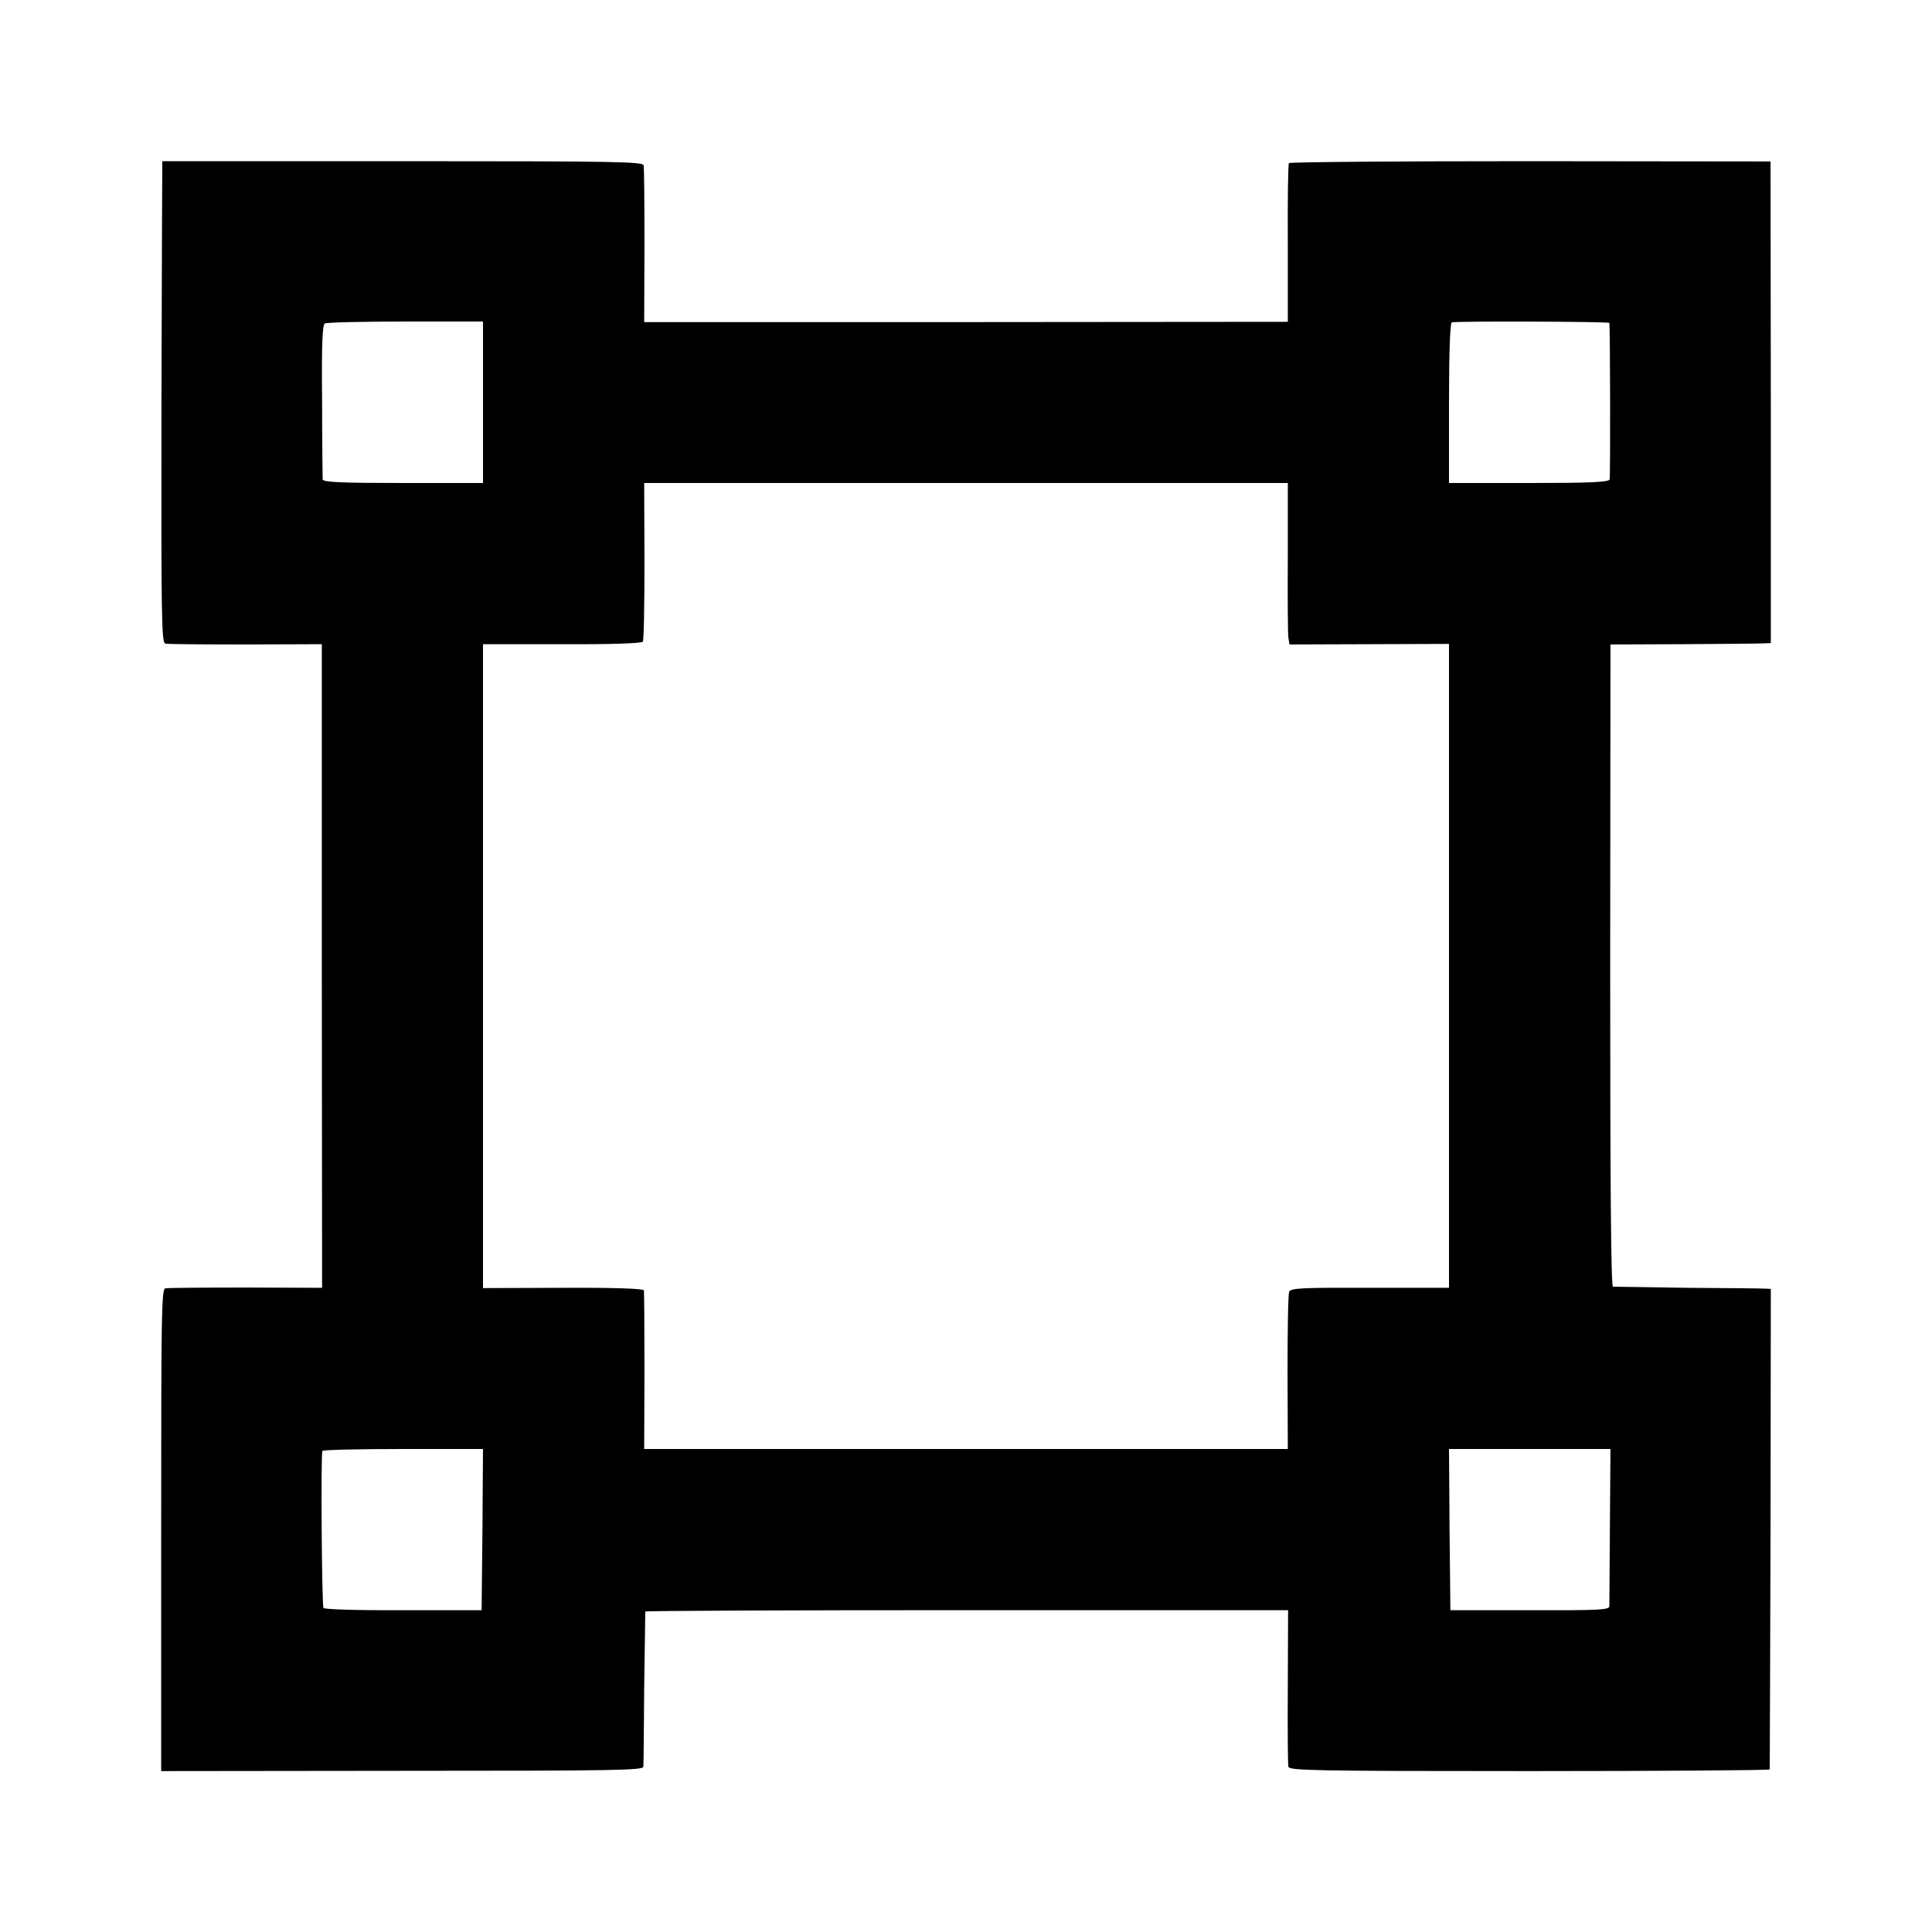
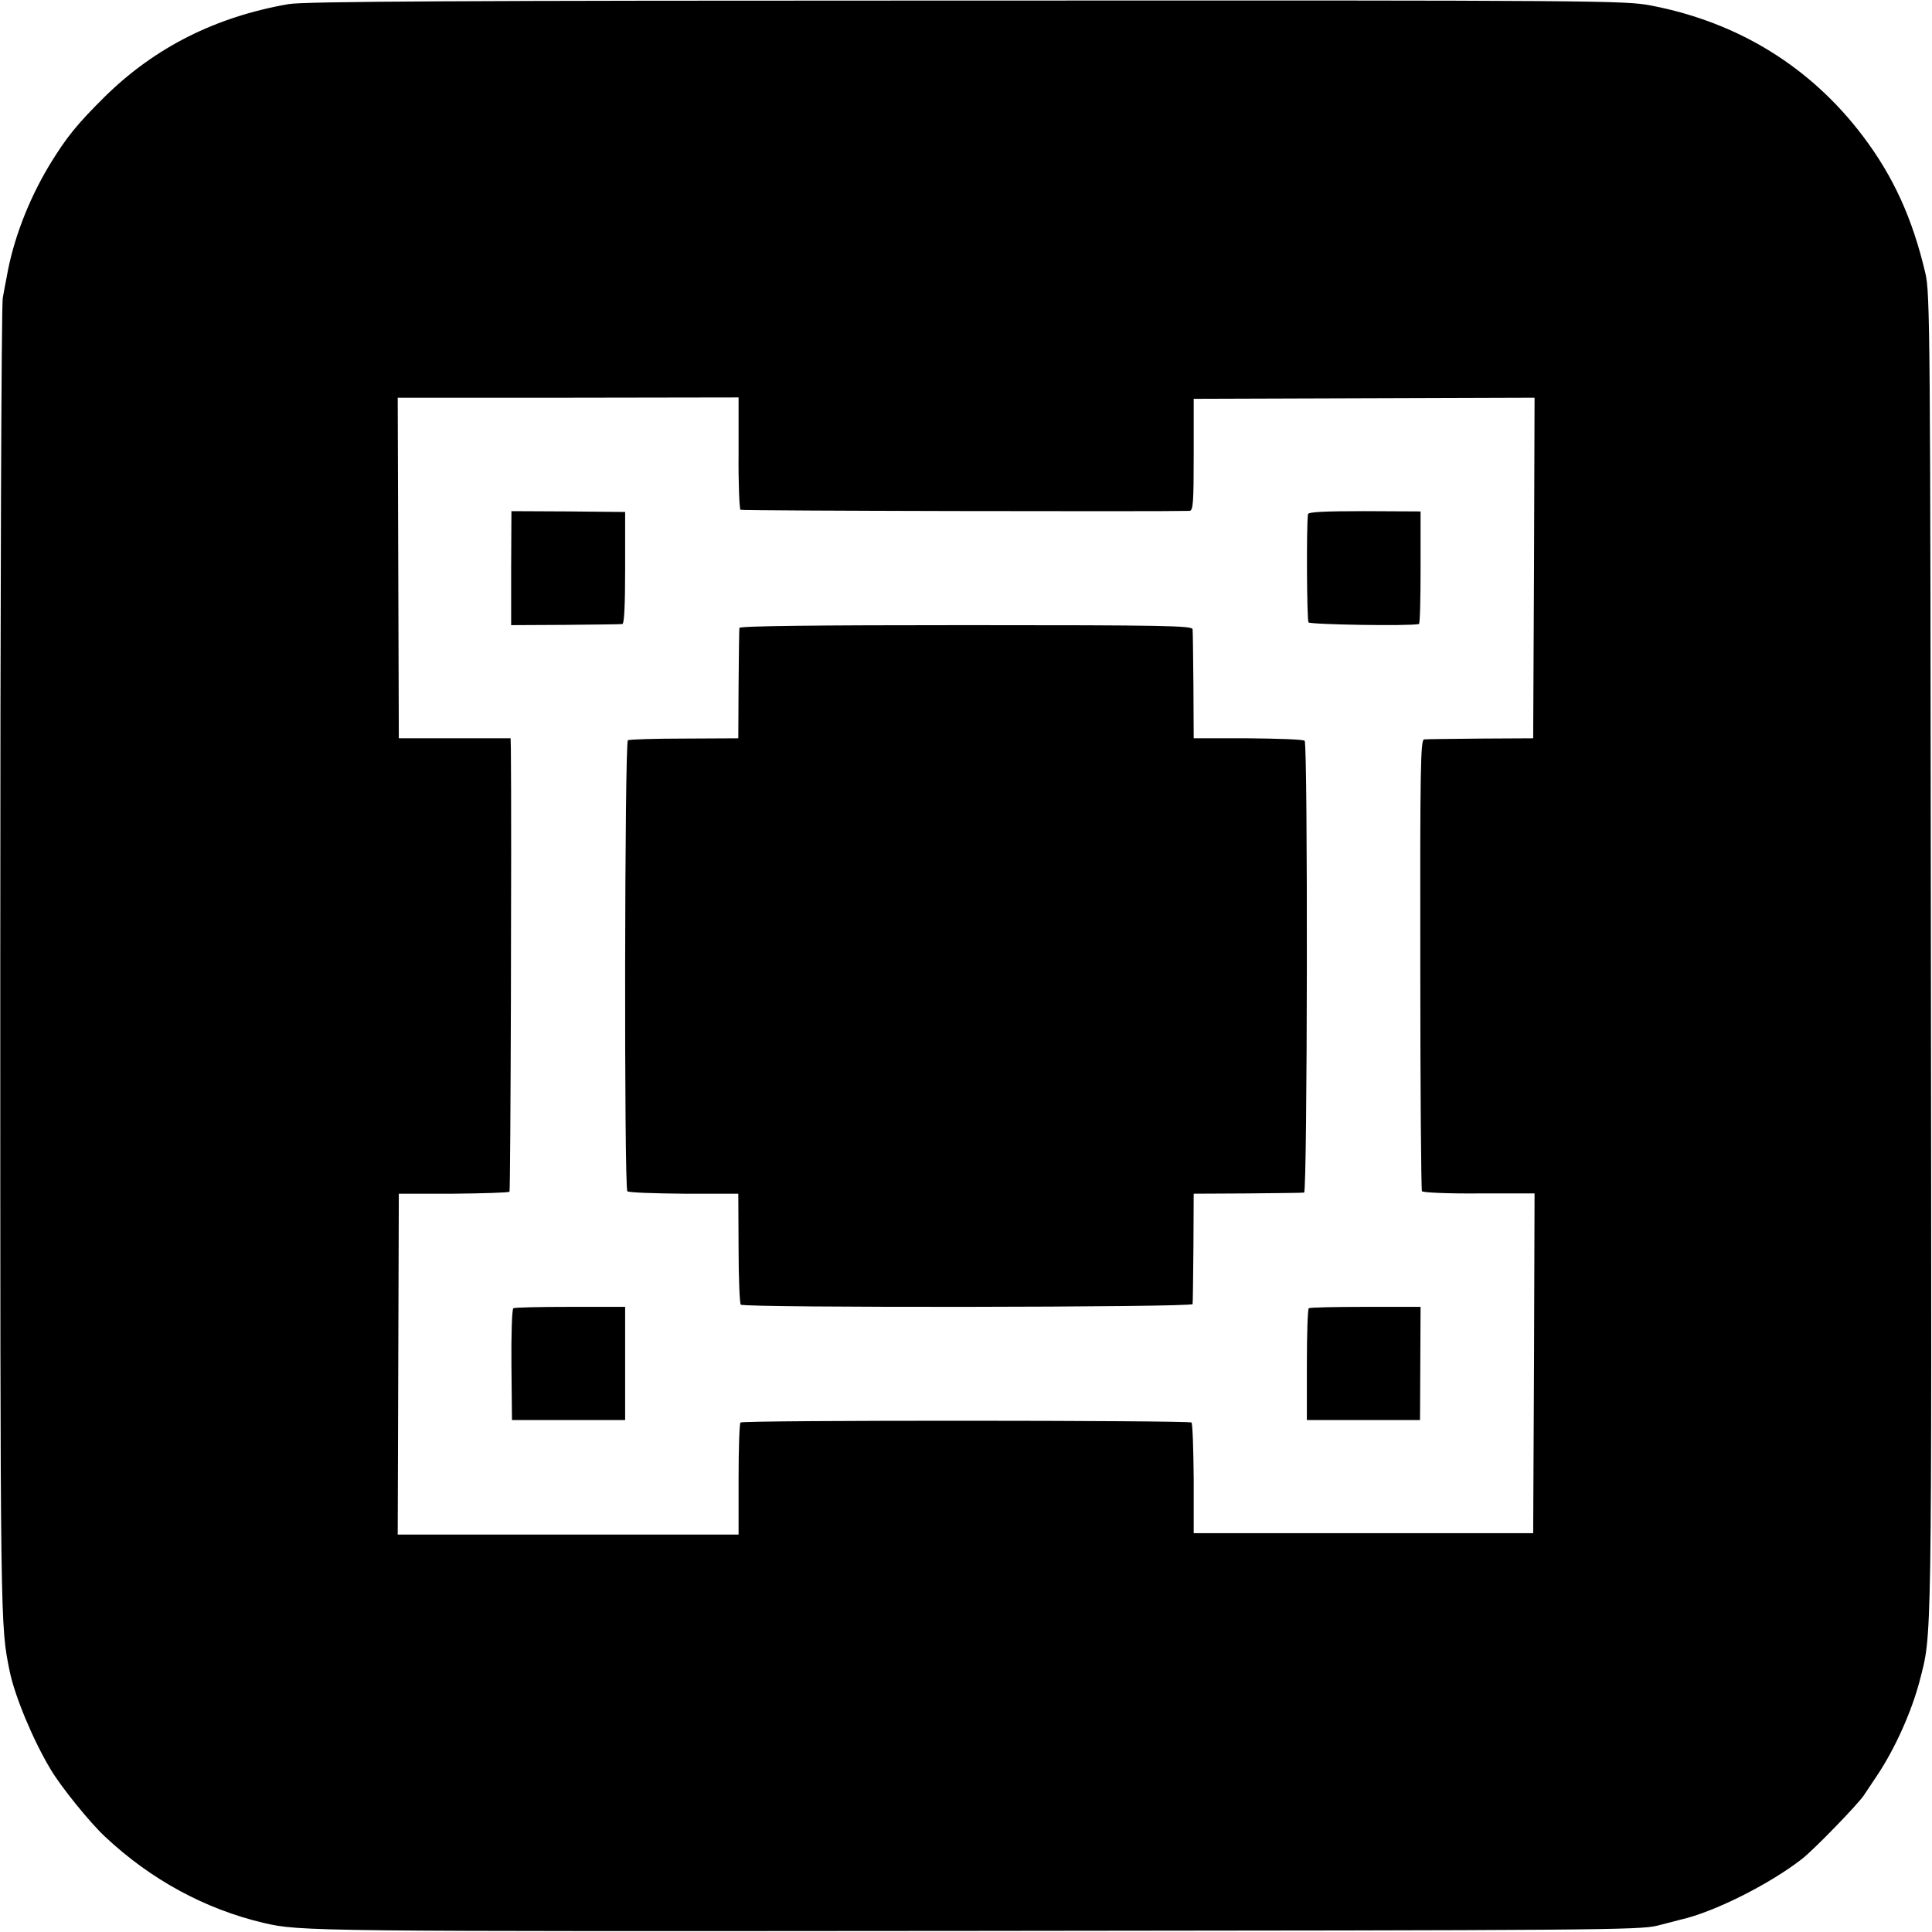
- <svg xmlns="http://www.w3.org/2000/svg" version="1" width="933.333" height="933.333" viewBox="0 0 700 700">
-   <path d="M58.8 58.4c0 .1-.2 39.3-.3 87.3-.1 78.2 0 87.2 1.4 87.5.9.2 14 .3 29.2.3l27.5-.1V350l.1 116.6-27.6-.1c-15.2 0-28.3.1-29.2.3-1.4.3-1.5 9.3-1.5 87.6v87.3l87.3-.1c78.2 0 87.3-.2 87.4-1.5.1-.9.2-13.8.3-28.6.2-14.9.4-27.3.4-27.6.1-.3 52.5-.5 116.5-.5h116.4l-.1 27.6c-.1 15.1 0 28.2.2 29.1.3 1.4 8.7 1.6 87.3 1.6 47.8 0 87-.3 87.1-.6 0-.3.2-39.6.3-87.4l.1-86.7-2-.1c-1.2-.1-13.8-.2-28.1-.3-14.3-.2-26.5-.4-27.1-.4-.7-.2-1-35.3-1-116.5l.1-116.2 26.5-.1c14.6-.1 27.7-.2 29.1-.3l2.5-.1v-87.3l-.1-87.2-87-.1c-47.8 0-87.2.3-87.5.7-.3.4-.5 13.5-.4 29.1v28.4l-116.6.1H233.4l.1-27.6c0-15.2-.1-28.3-.3-29.2-.3-1.3-9.4-1.5-87.3-1.5H58.8zM175 145.7V175h-29c-22.5 0-29-.3-29.1-1.3 0-.6-.2-13.5-.2-28.5-.2-20.1.1-27.6 1-28 .6-.4 13.8-.7 29.2-.7H175v29.2zM583.1 117c.3 1.7.4 55.7.1 56.7-.3 1-7.1 1.3-29.3 1.3H525v-28.9c0-18.4.4-29.1 1-29.3 1.6-.5 57-.3 57.1.2zm-116.5 84.7c-.1 14.8 0 27.9.2 29.3l.4 2.5 28.9-.1 28.9-.1v233.3h-28.6c-24.5-.1-28.7.1-29.3 1.4-.4.8-.6 14-.6 29.2l.1 27.8H233.4l.1-28.3c0-15.5-.1-28.7-.2-29.2-.2-.6-10.8-1-29.3-.9l-29 .1V233.4h28.6c18 .1 28.8-.3 29.3-.9.4-.6.6-13.7.6-29.3l-.1-28.2h233.2v26.7zM174.8 554.2l-.3 29.2h-28.3c-16.8.1-28.6-.3-29-.8-.6-1-1-55.5-.4-56.9.2-.4 13.3-.7 29.3-.7H175l-.2 29.2zm408.5-1.5c-.1 15.3-.2 28.5-.2 29.3-.1 1.3-4 1.5-28.8 1.4h-28.8l-.3-29.2-.2-29.2h58.5l-.2 27.7z" />
+ <svg xmlns="http://www.w3.org/2000/svg" version="1.0" width="700pt" height="700pt" viewBox="0 0 700 700" preserveAspectRatio="xMidYMid meet">
+   <g transform="translate(0,700) scale(0.1,-0.1)" fill="#000000" stroke="none">
+     <path d="M1045 6985 c-264 -46 -484 -157 -665 -335 -101 -100 -140 -148 -202 -250 -76 -127 -131 -271 -154 -405 -3 -16 -10 -50 -14 -75 -5 -25 -9 -1111 -9 -2415 0 -2425 0 -2391 34 -2560 19 -92 85 -250 148 -355 37 -63 143 -194 198 -245 165 -155 362 -262 574 -312 132 -31 170 -31 2580 -29 2260 2 2404 3 2470 19 39 10 77 20 85 22 120 27 321 128 438 219 43 33 202 197 225 231 15 22 37 56 50 75 63 95 123 228 152 339 45 176 44 74 41 2621 -2 2274 -3 2409 -20 2480 -47 200 -116 350 -225 495 -190 252 -452 414 -769 475 -93 18 -186 19 -2482 18 -1830 0 -2401 -3 -2455 -13z m1631 -1626 c-1 -111 3 -203 7 -206 6 -4 1524 -7 1627 -4 13 1 15 30 15 203 l0 203 618 2 617 2 -2 -617 -3 -617 -190 -1 c-104 -1 -197 -2 -205 -3 -13 -1 -15 -98 -14 -814 0 -448 3 -818 6 -823 4 -5 96 -9 207 -8 l201 0 -2 -615 -3 -616 -615 0 -615 0 0 197 c-1 109 -4 200 -8 204 -8 8 -1626 9 -1634 0 -4 -3 -7 -96 -7 -206 l0 -200 -618 0 -617 0 2 617 2 618 197 0 c109 1 200 4 204 7 4 5 8 1310 5 1603 l-1 40 -202 0 -203 0 -2 617 -2 617 618 0 617 1 0 -201z" />
+     <path d="M1852 4942 l0 -207 196 1 c109 1 202 2 207 3 7 1 10 73 10 204 l0 202 -206 2 -206 1 -1 -206z" />
+     <path d="M4739 5137 c-6 -49 -4 -384 2 -392 6 -8 365 -14 400 -6 4 0 6 93 6 204 l0 204 -204 1 c-147 0 -203 -3 -204 -11z" />
+     <path d="M2679 4725 c-1 -5 -2 -98 -3 -205 l-1 -195 -195 -1 c-108 0 -200 -3 -205 -6 -12 -7 -14 -1622 -2 -1634 4 -5 96 -8 205 -9 l197 0 1 -197 c0 -109 4 -201 8 -205 12 -12 1636 -10 1637 2 1 5 2 98 3 205 l1 195 195 1 c107 1 200 2 205 3 12 1 14 1625 2 1637 -4 5 -97 8 -205 9 l-197 0 -1 190 c-1 105 -2 197 -3 205 -1 13 -99 15 -821 15 -541 0 -820 -3 -821 -10z" />
+     <path d="M1860 2260 c-5 -3 -8 -95 -7 -205 l2 -200 205 0 205 0 0 205 0 205 -198 0 c-110 0 -203 -2 -207 -5z" />
+     <path d="M4742 2260 c-4 -3 -7 -95 -7 -205 l0 -200 205 0 205 0 1 205 1 205 -199 0 c-109 0 -202 -2 -206 -5z" />
+   </g>
</svg>
